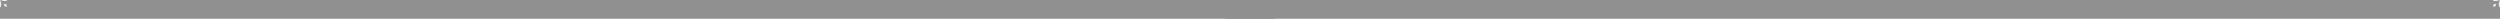
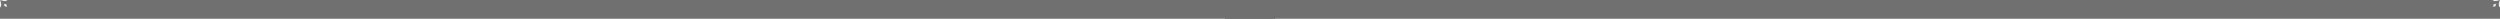
<svg xmlns="http://www.w3.org/2000/svg" width="auto" height="auto">
  <svg x="0" y="0" width="51%" height="30" viewBox="0 0 2000 30" preserveAspectRatio="xMinYMid slice">
-     <path fill="#909090" d="M2000,30V0H12.074C8.74,4.375,0,0,0,0s4.334,8.75,0,12.164V30H2000z" />
+     <path fill="#707070" d="M2000,30V0H12.074C8.74,4.375,0,0,0,0s4.334,8.75,0,12.164V30H2000z" />
    <path fill="#FFFFFF" d="M6.896,10.28C7.448,9.729,6.71,6.785,5.79,5.863c0.921,0.922,3.866,1.66,4.418,1.107  c-0.552,0.553,0.188,3.498,1.108,4.42C10.395,10.469,7.448,9.729,6.896,10.28z" />
  </svg>
  <svg x="49%" y="0" width="51%" height="30" viewBox="0 0 2000 30" preserveAspectRatio="xMaxYMid slice">
-     <path fill="#909090" d="M0,30V0h1987.926C1991.26,4.375,2000,0,2000,0s-4.334,8.75,0,12.164V30H0z" />
+     <path fill="#707070" d="M0,30V0h1987.926C1991.26,4.375,2000,0,2000,0s-4.334,8.75,0,12.164V30H0z" />
    <path fill="#FFFFFF" d="M1993.104,10.28c-0.553-0.551,0.185-3.496,1.106-4.417c-0.922,0.921-3.867,1.659-4.418,1.107  c0.551,0.552-0.188,3.498-1.109,4.419C1989.605,10.469,1992.552,9.729,1993.104,10.28z" />
  </svg>
</svg>
